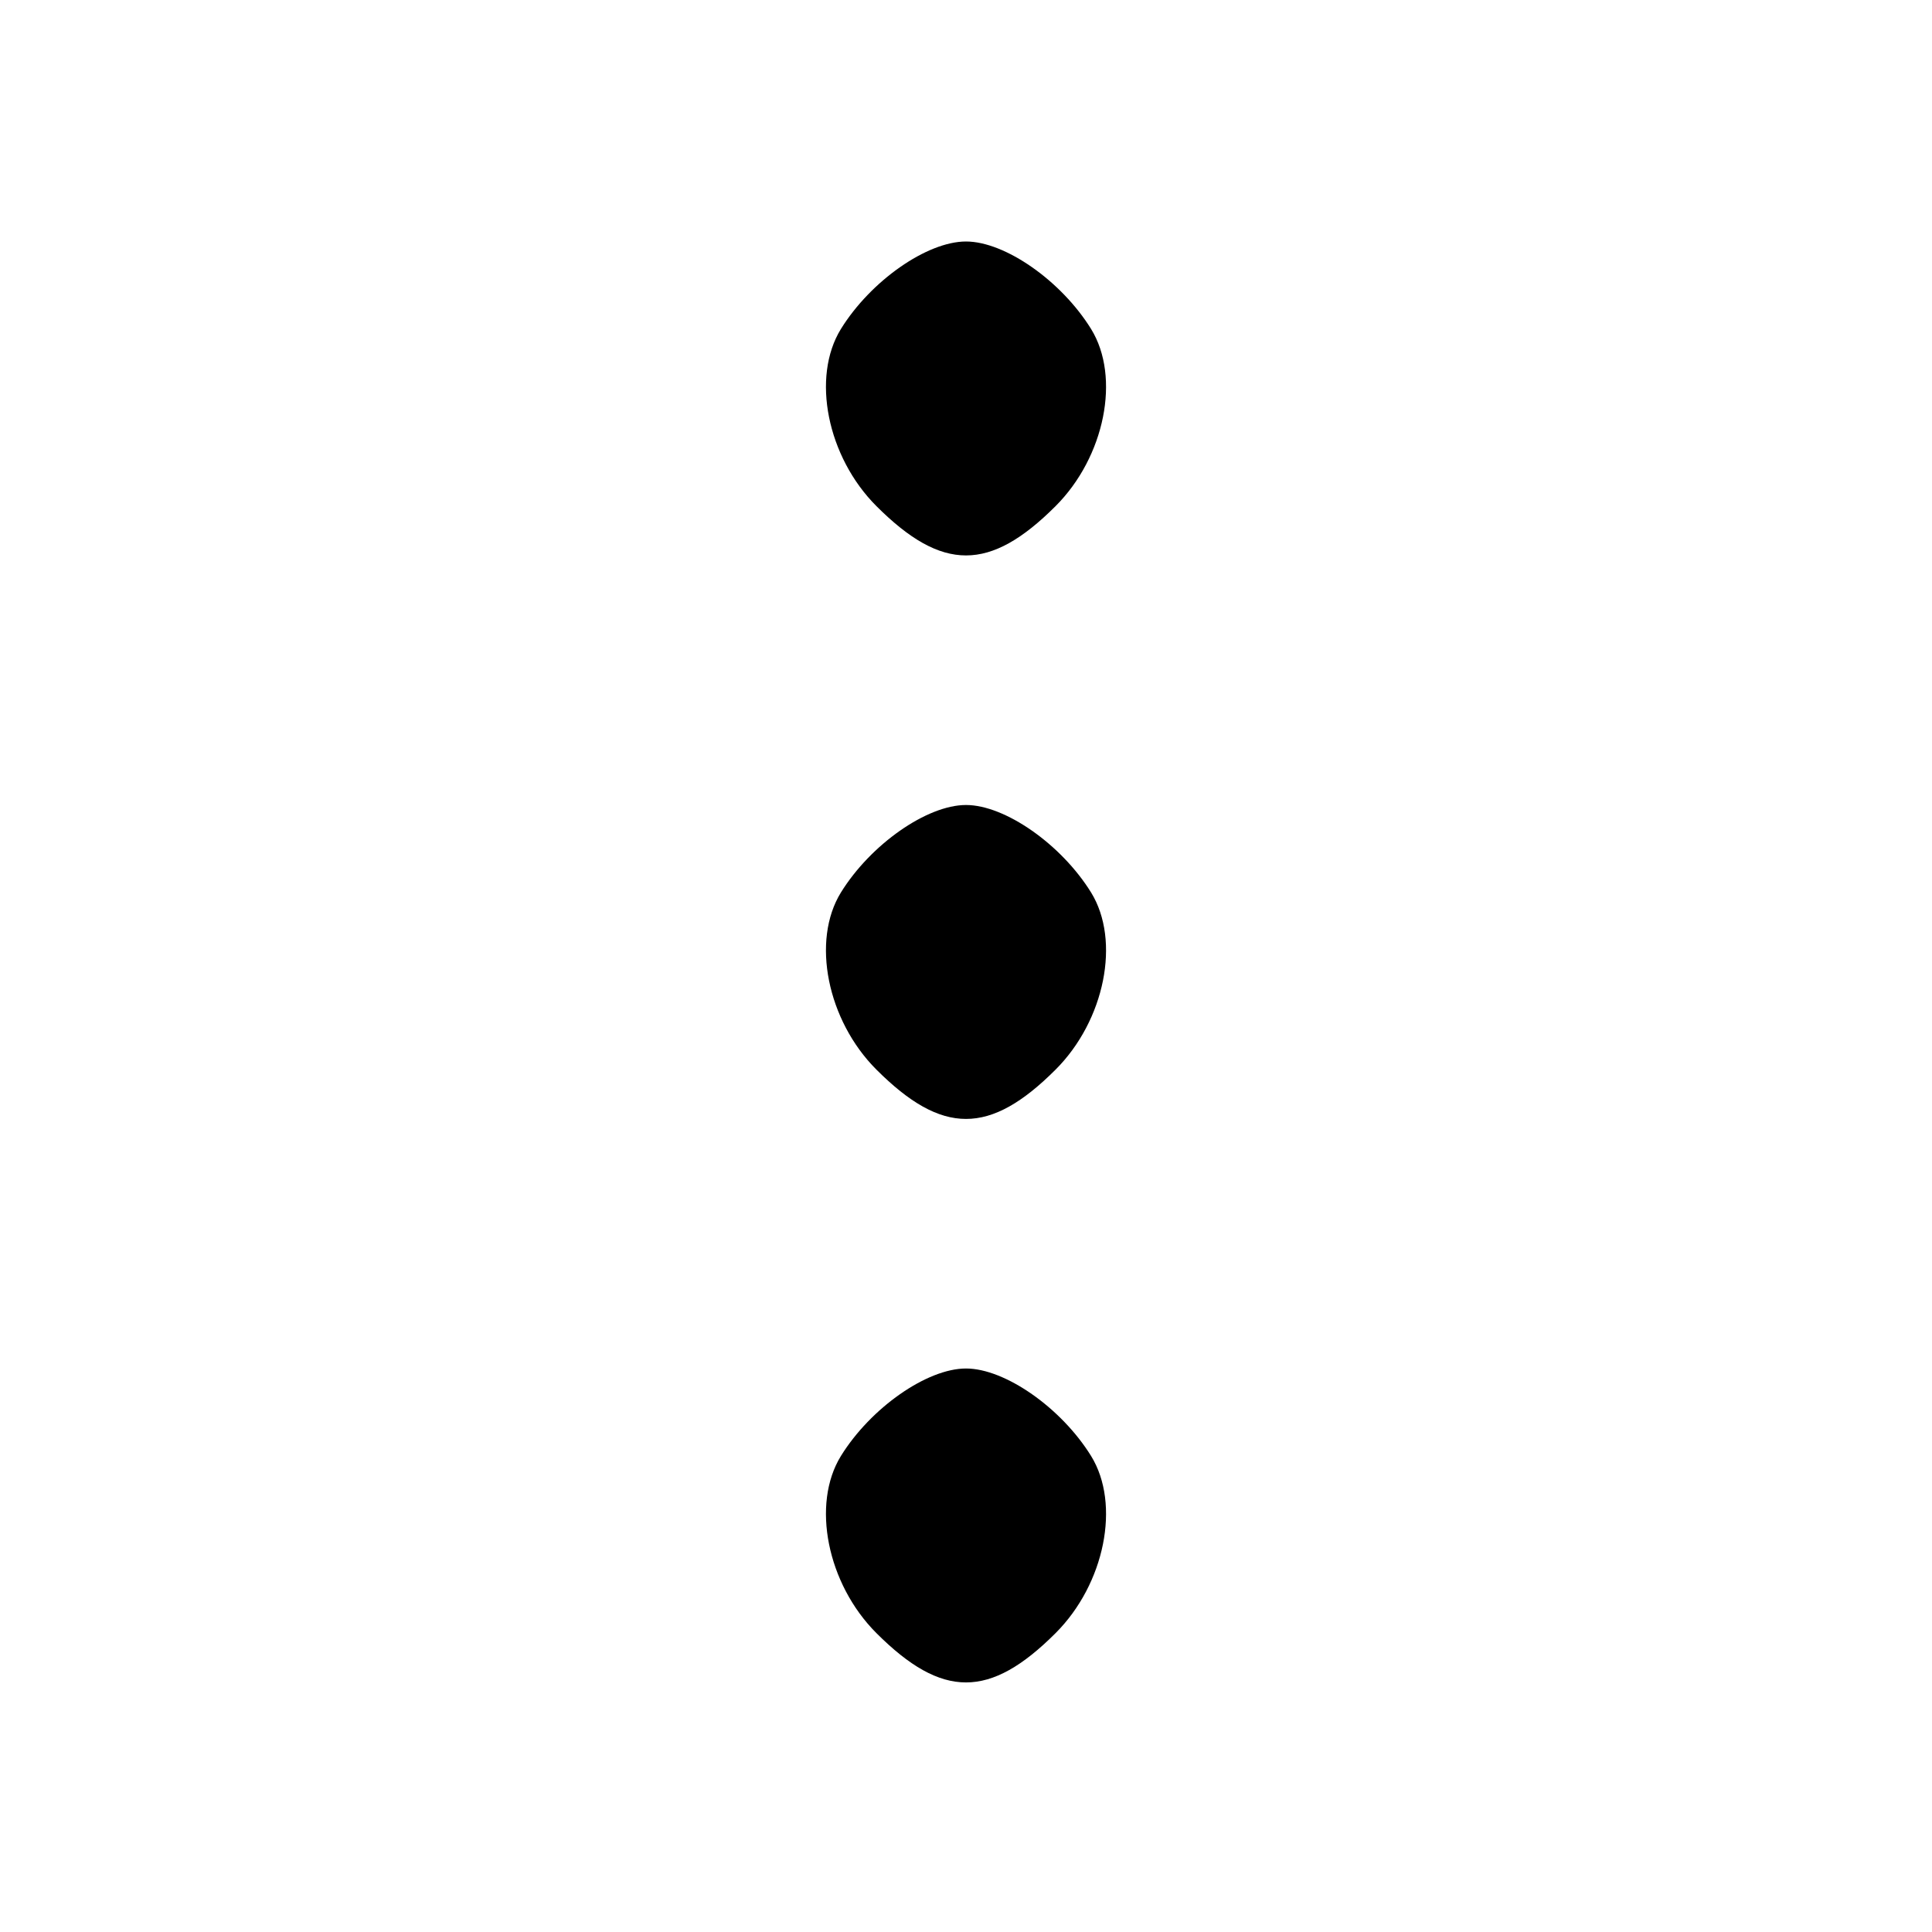
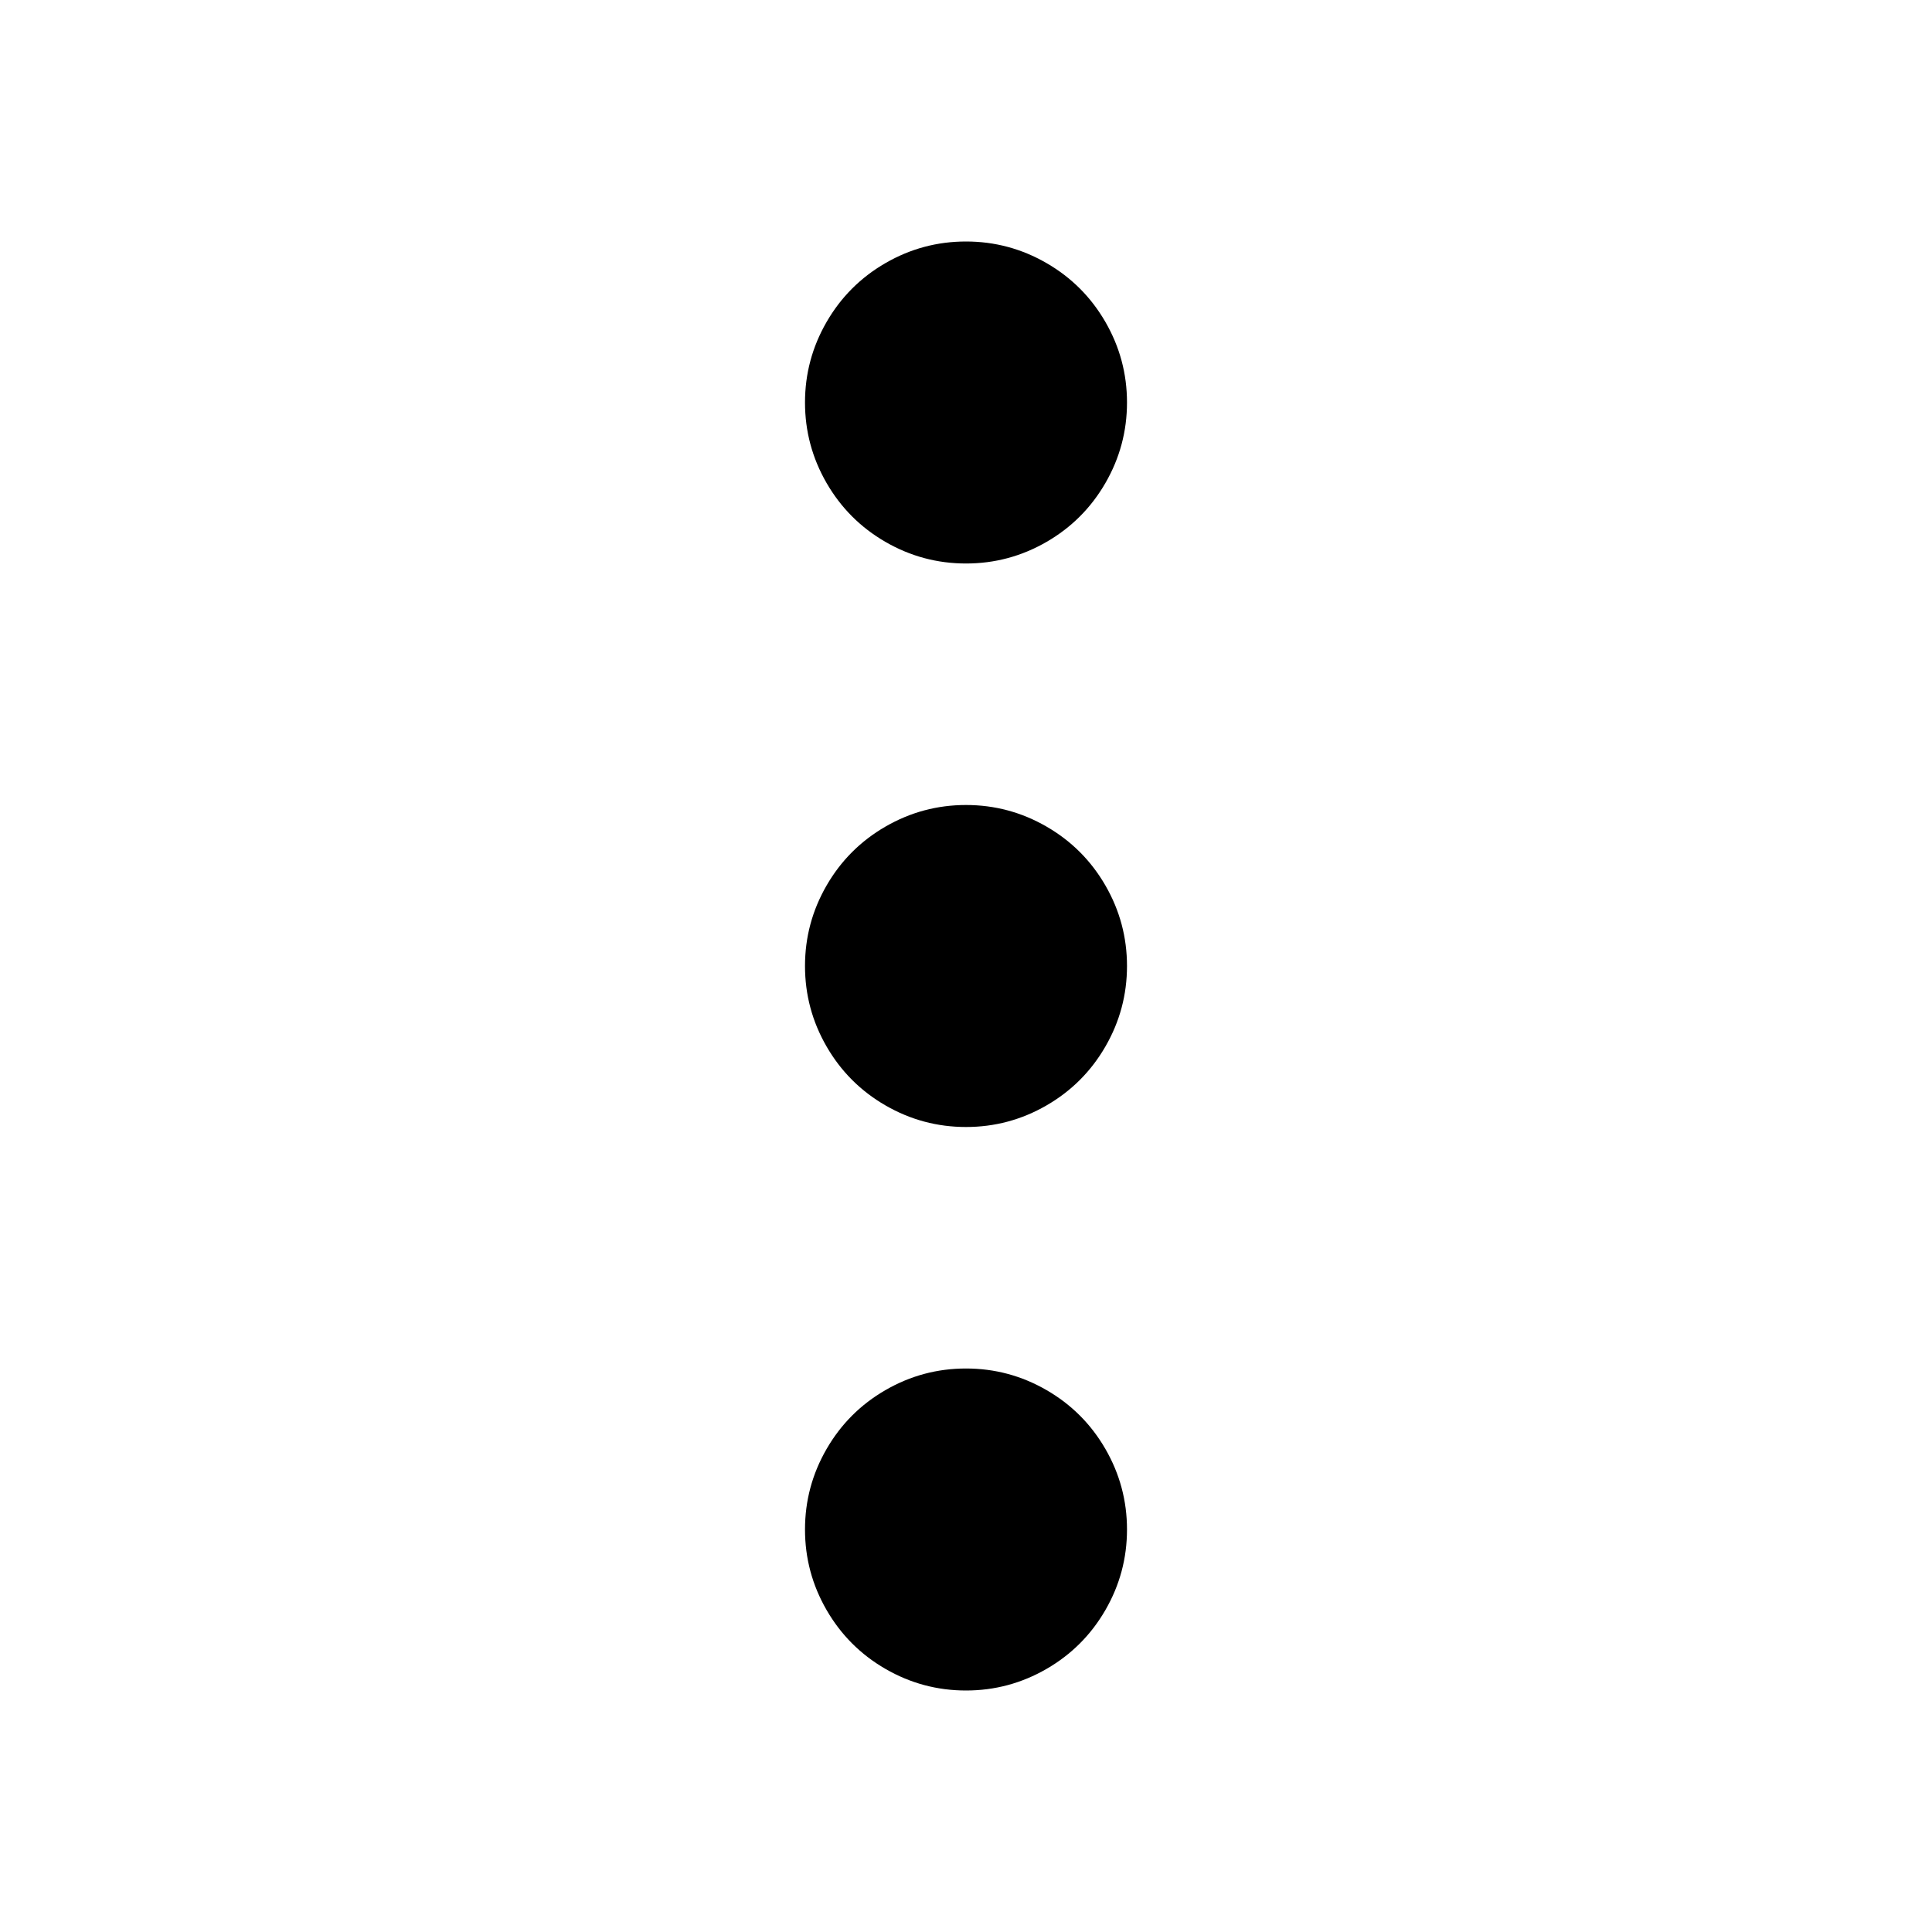
<svg xmlns="http://www.w3.org/2000/svg" width="24" height="24" viewBox="0 0 24 24" version="1.1">
-   <path d="M 12 3 C 11.515 3, 10.816 3.489, 10.446 4.087 C 10.077 4.685, 10.275 5.675, 10.887 6.287 C 11.704 7.104, 12.296 7.104, 13.113 6.287 C 13.725 5.675, 13.923 4.685, 13.554 4.087 C 13.184 3.489, 12.485 3, 12 3 M 12 10 C 11.515 10, 10.816 10.489, 10.446 11.087 C 10.077 11.685, 10.275 12.675, 10.887 13.287 C 11.704 14.104, 12.296 14.104, 13.113 13.287 C 13.725 12.675, 13.923 11.685, 13.554 11.087 C 13.184 10.489, 12.485 10, 12 10 M 12 17 C 11.515 17, 10.816 17.489, 10.446 18.087 C 10.077 18.685, 10.275 19.675, 10.887 20.287 C 11.704 21.104, 12.296 21.104, 13.113 20.287 C 13.725 19.675, 13.923 18.685, 13.554 18.087 C 13.184 17.489, 12.485 17, 12 17" stroke="none" fill="#000" />
+   <path d="M14 5Q14 5.536 13.732 6Q13.464 6.464 13 6.732Q12.536 7 12 7Q11.464 7 11 6.732Q10.536 6.464 10.268 6Q10 5.536 10 5Q10 4.464 10.268 4Q10.536 3.536 11 3.268Q11.464 3 12 3Q12.536 3 13 3.268Q13.464 3.536 13.732 4Q14 4.464 14 5ZM14 12Q14 12.536 13.732 13Q13.464 13.464 13 13.732Q12.536 14 12 14Q11.464 14 11 13.732Q10.536 13.464 10.268 13Q10 12.536 10 12Q10 11.464 10.268 11Q10.536 10.536 11 10.268Q11.464 10 12 10Q12.536 10 13 10.268Q13.464 10.536 13.732 11Q14 11.464 14 12ZM13.732 20Q14 19.536 14 19Q14 18.464 13.732 18Q13.464 17.536 13 17.268Q12.536 17 12 17Q11.464 17 11 17.268Q10.536 17.536 10.268 18Q10 18.464 10 19Q10 19.536 10.268 20Q10.536 20.464 11 20.732Q11.464 21 12 21Q12.536 21 13 20.732Q13.464 20.464 13.732 20Z" stroke="none" fill="#000" fill-rule="evenodd" />
</svg>
